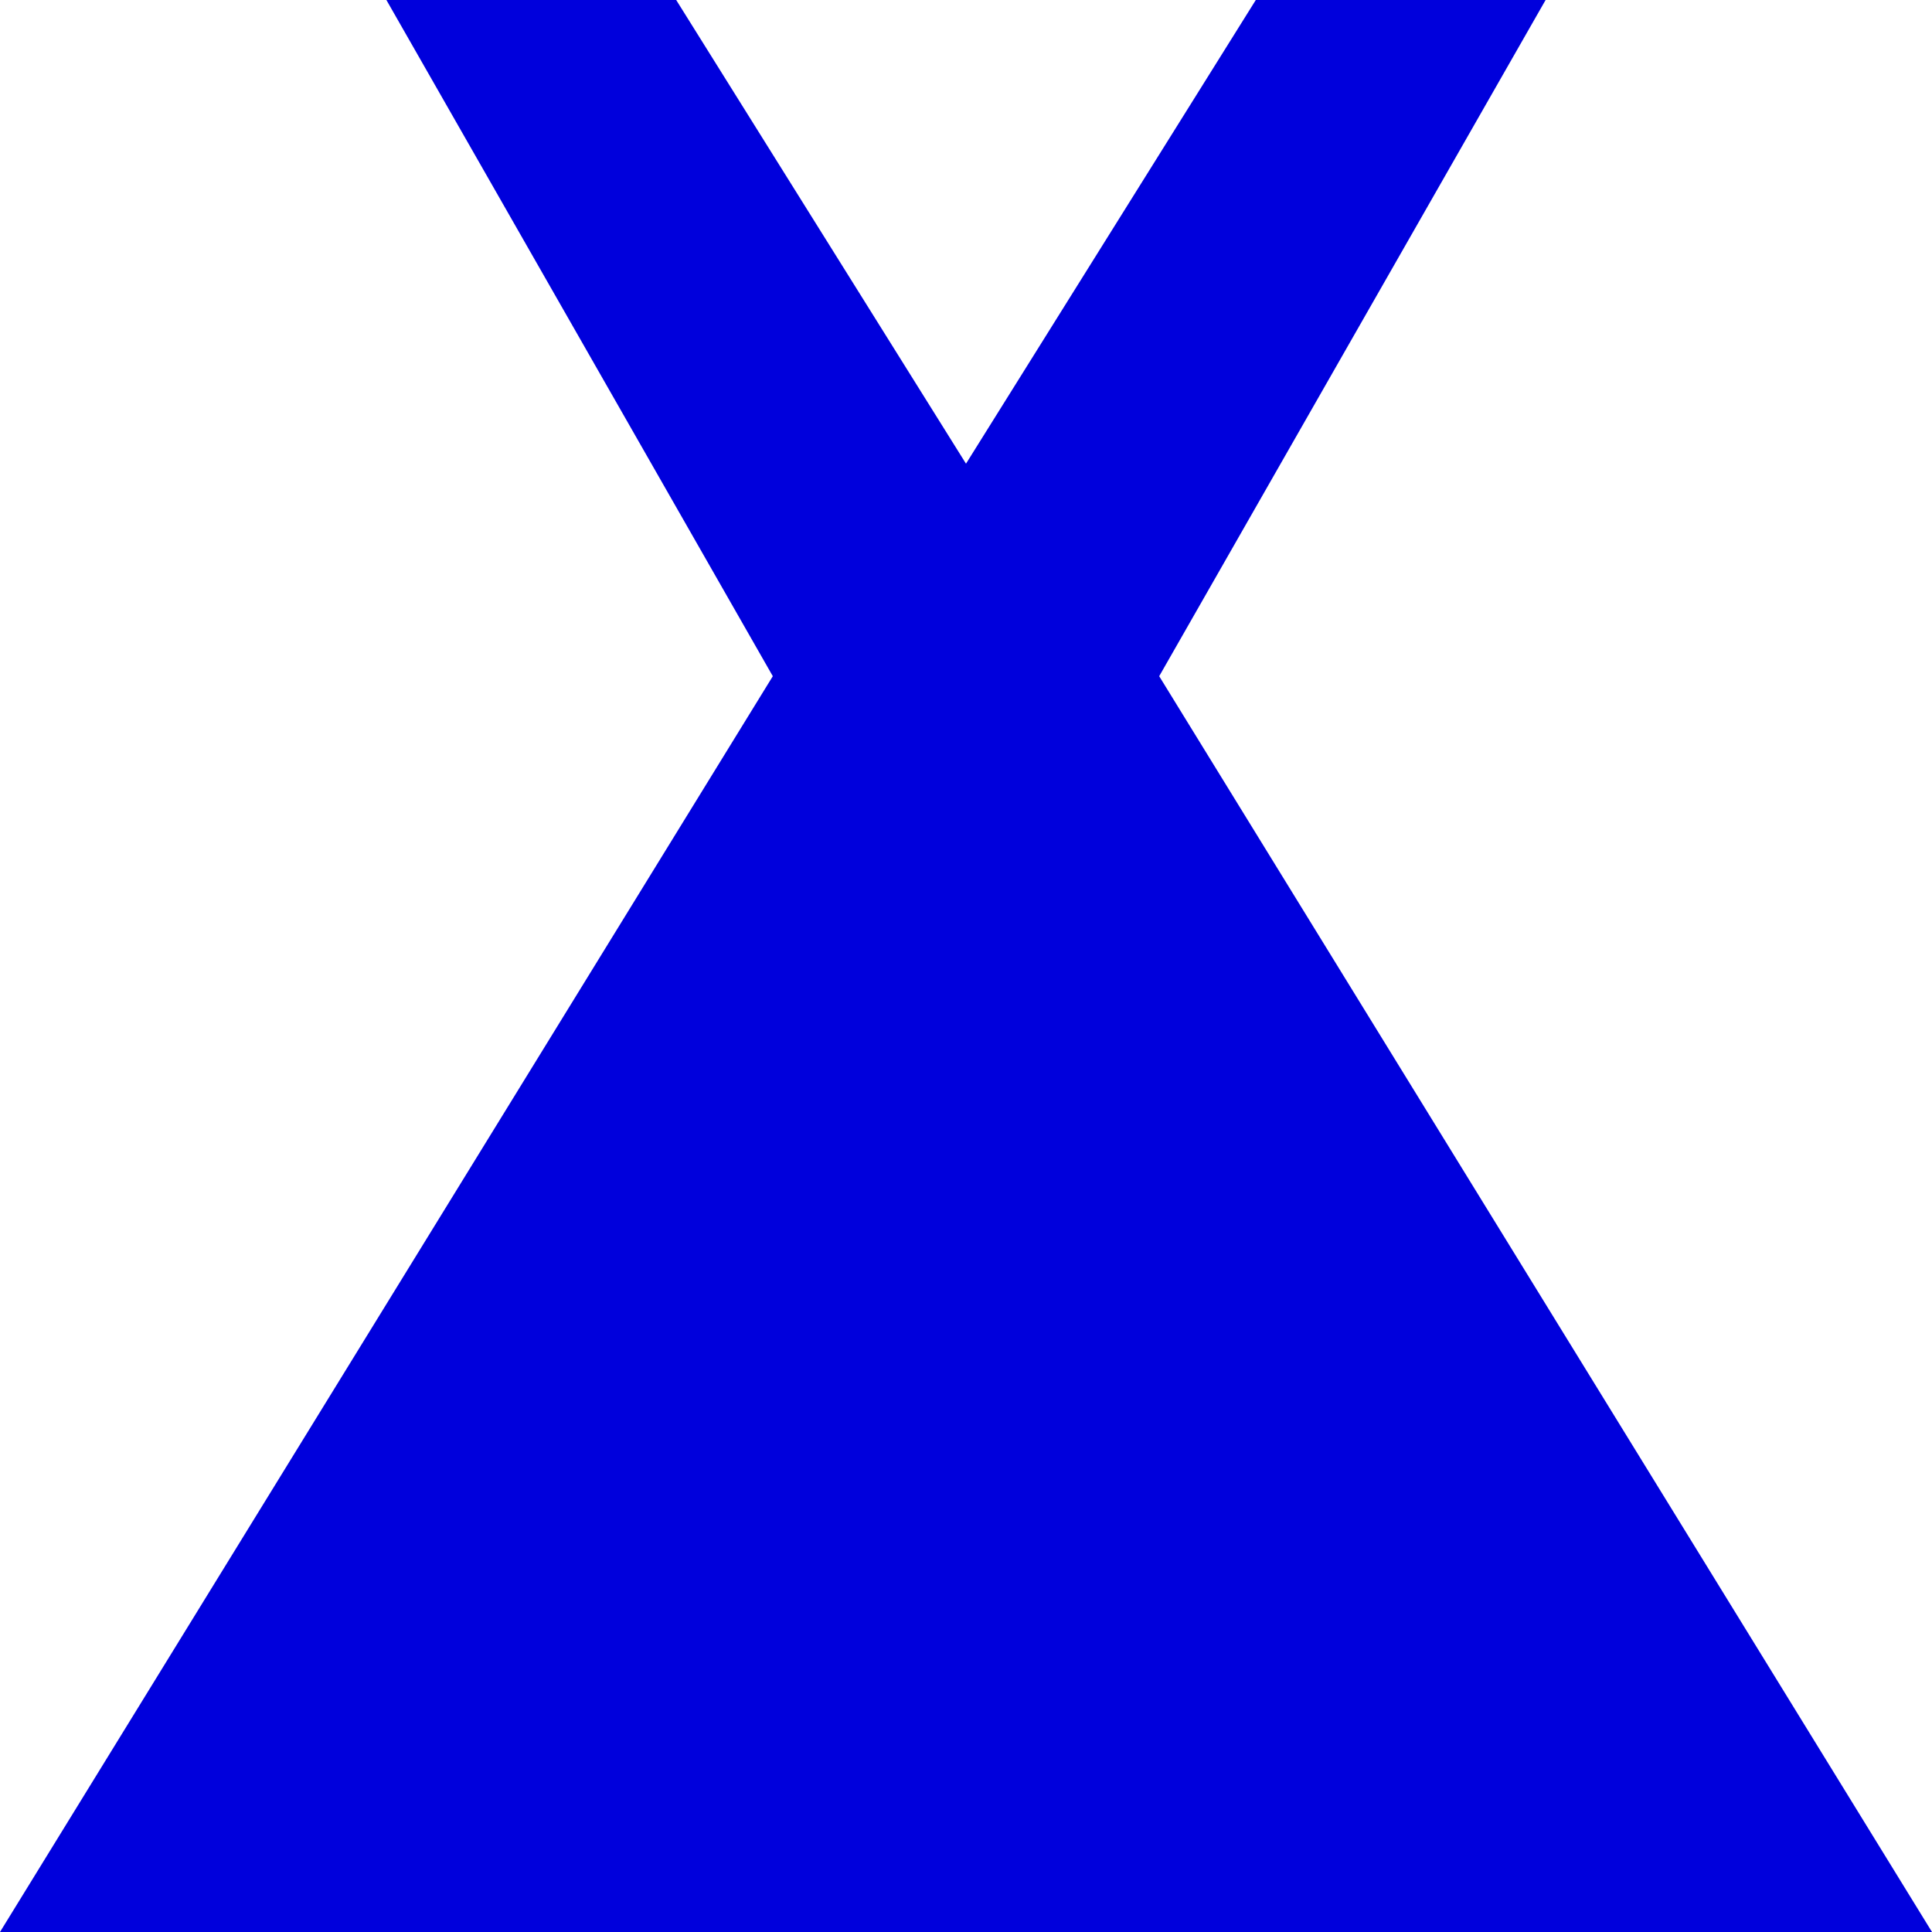
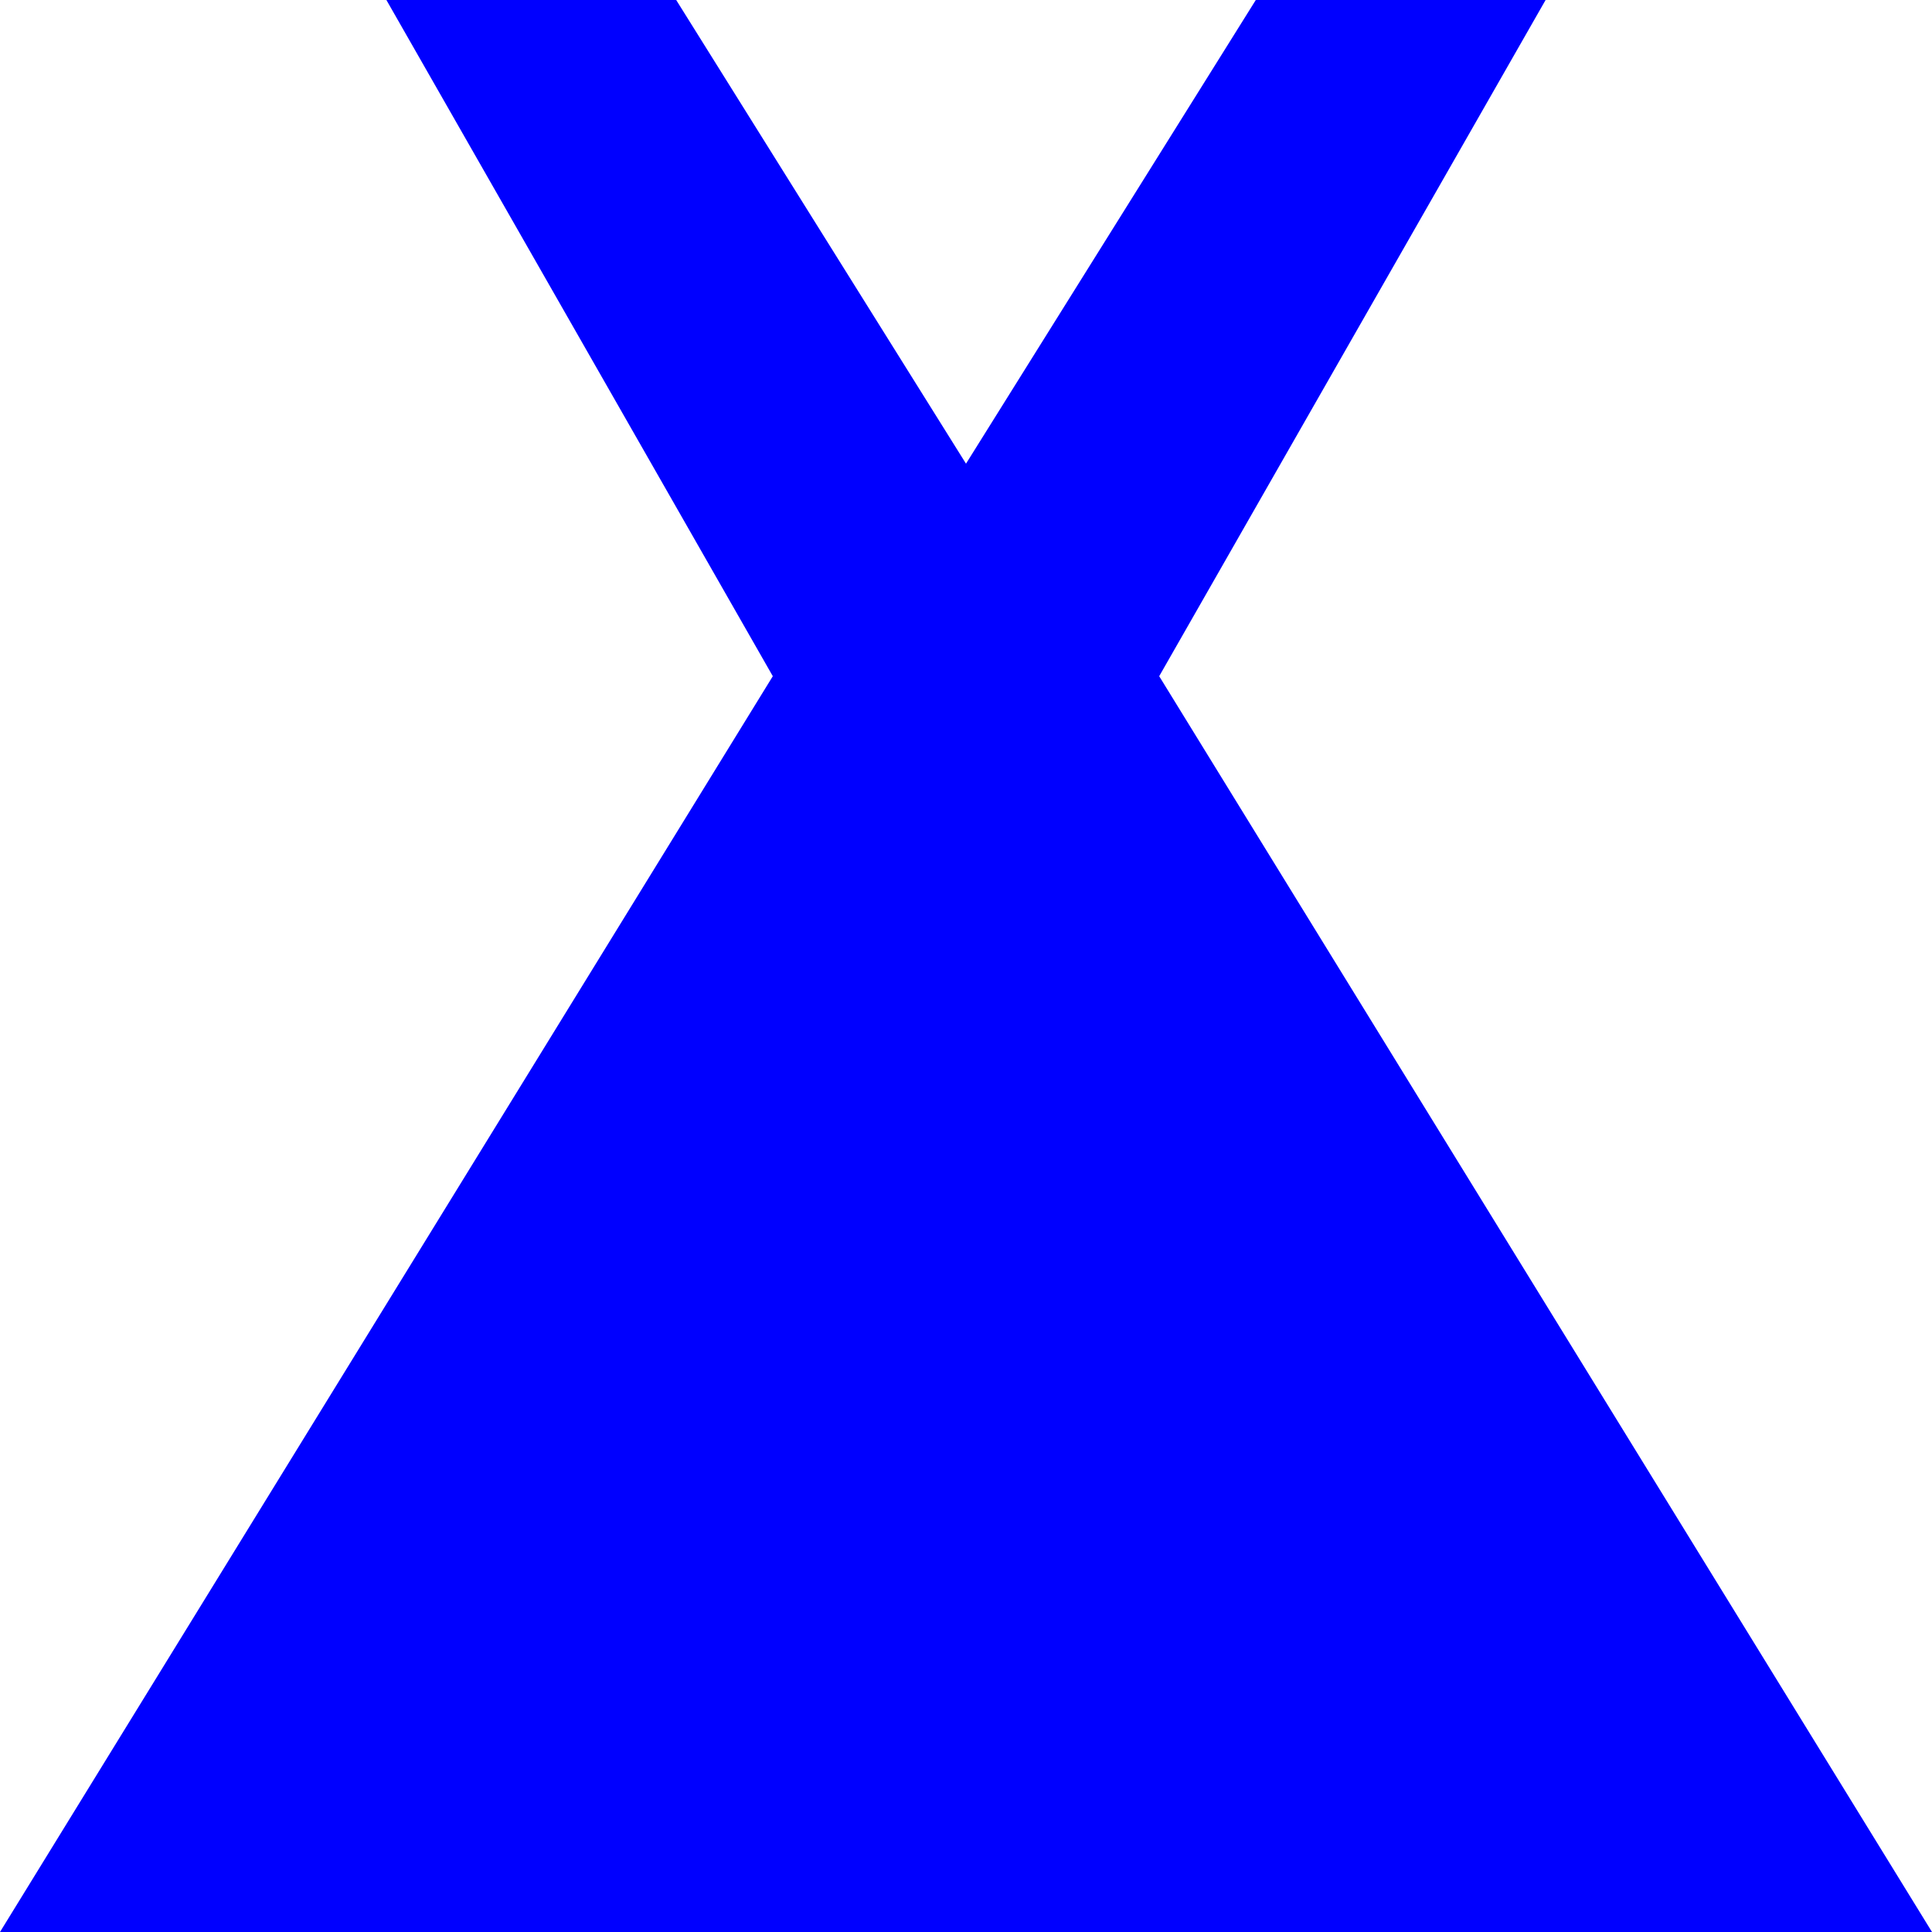
- <svg xmlns="http://www.w3.org/2000/svg" version="1.1" baseProfile="full" width="89.928px" id="campSite" viewBox="0 0 100 100" fill="#0000dc" fill-opacity="1">
+ <svg xmlns="http://www.w3.org/2000/svg" version="1.1" baseProfile="full" width="89.928px" id="campSite" viewBox="0 0 100 100" fill="blue" fill-opacity="1">
  <path d="M 35,0 L 50,24 L 65,0 L 80,0 L 60,35 L 100,100 L 0,100 L 40,35 L 20,0 L 35,0 z " />
</svg>
